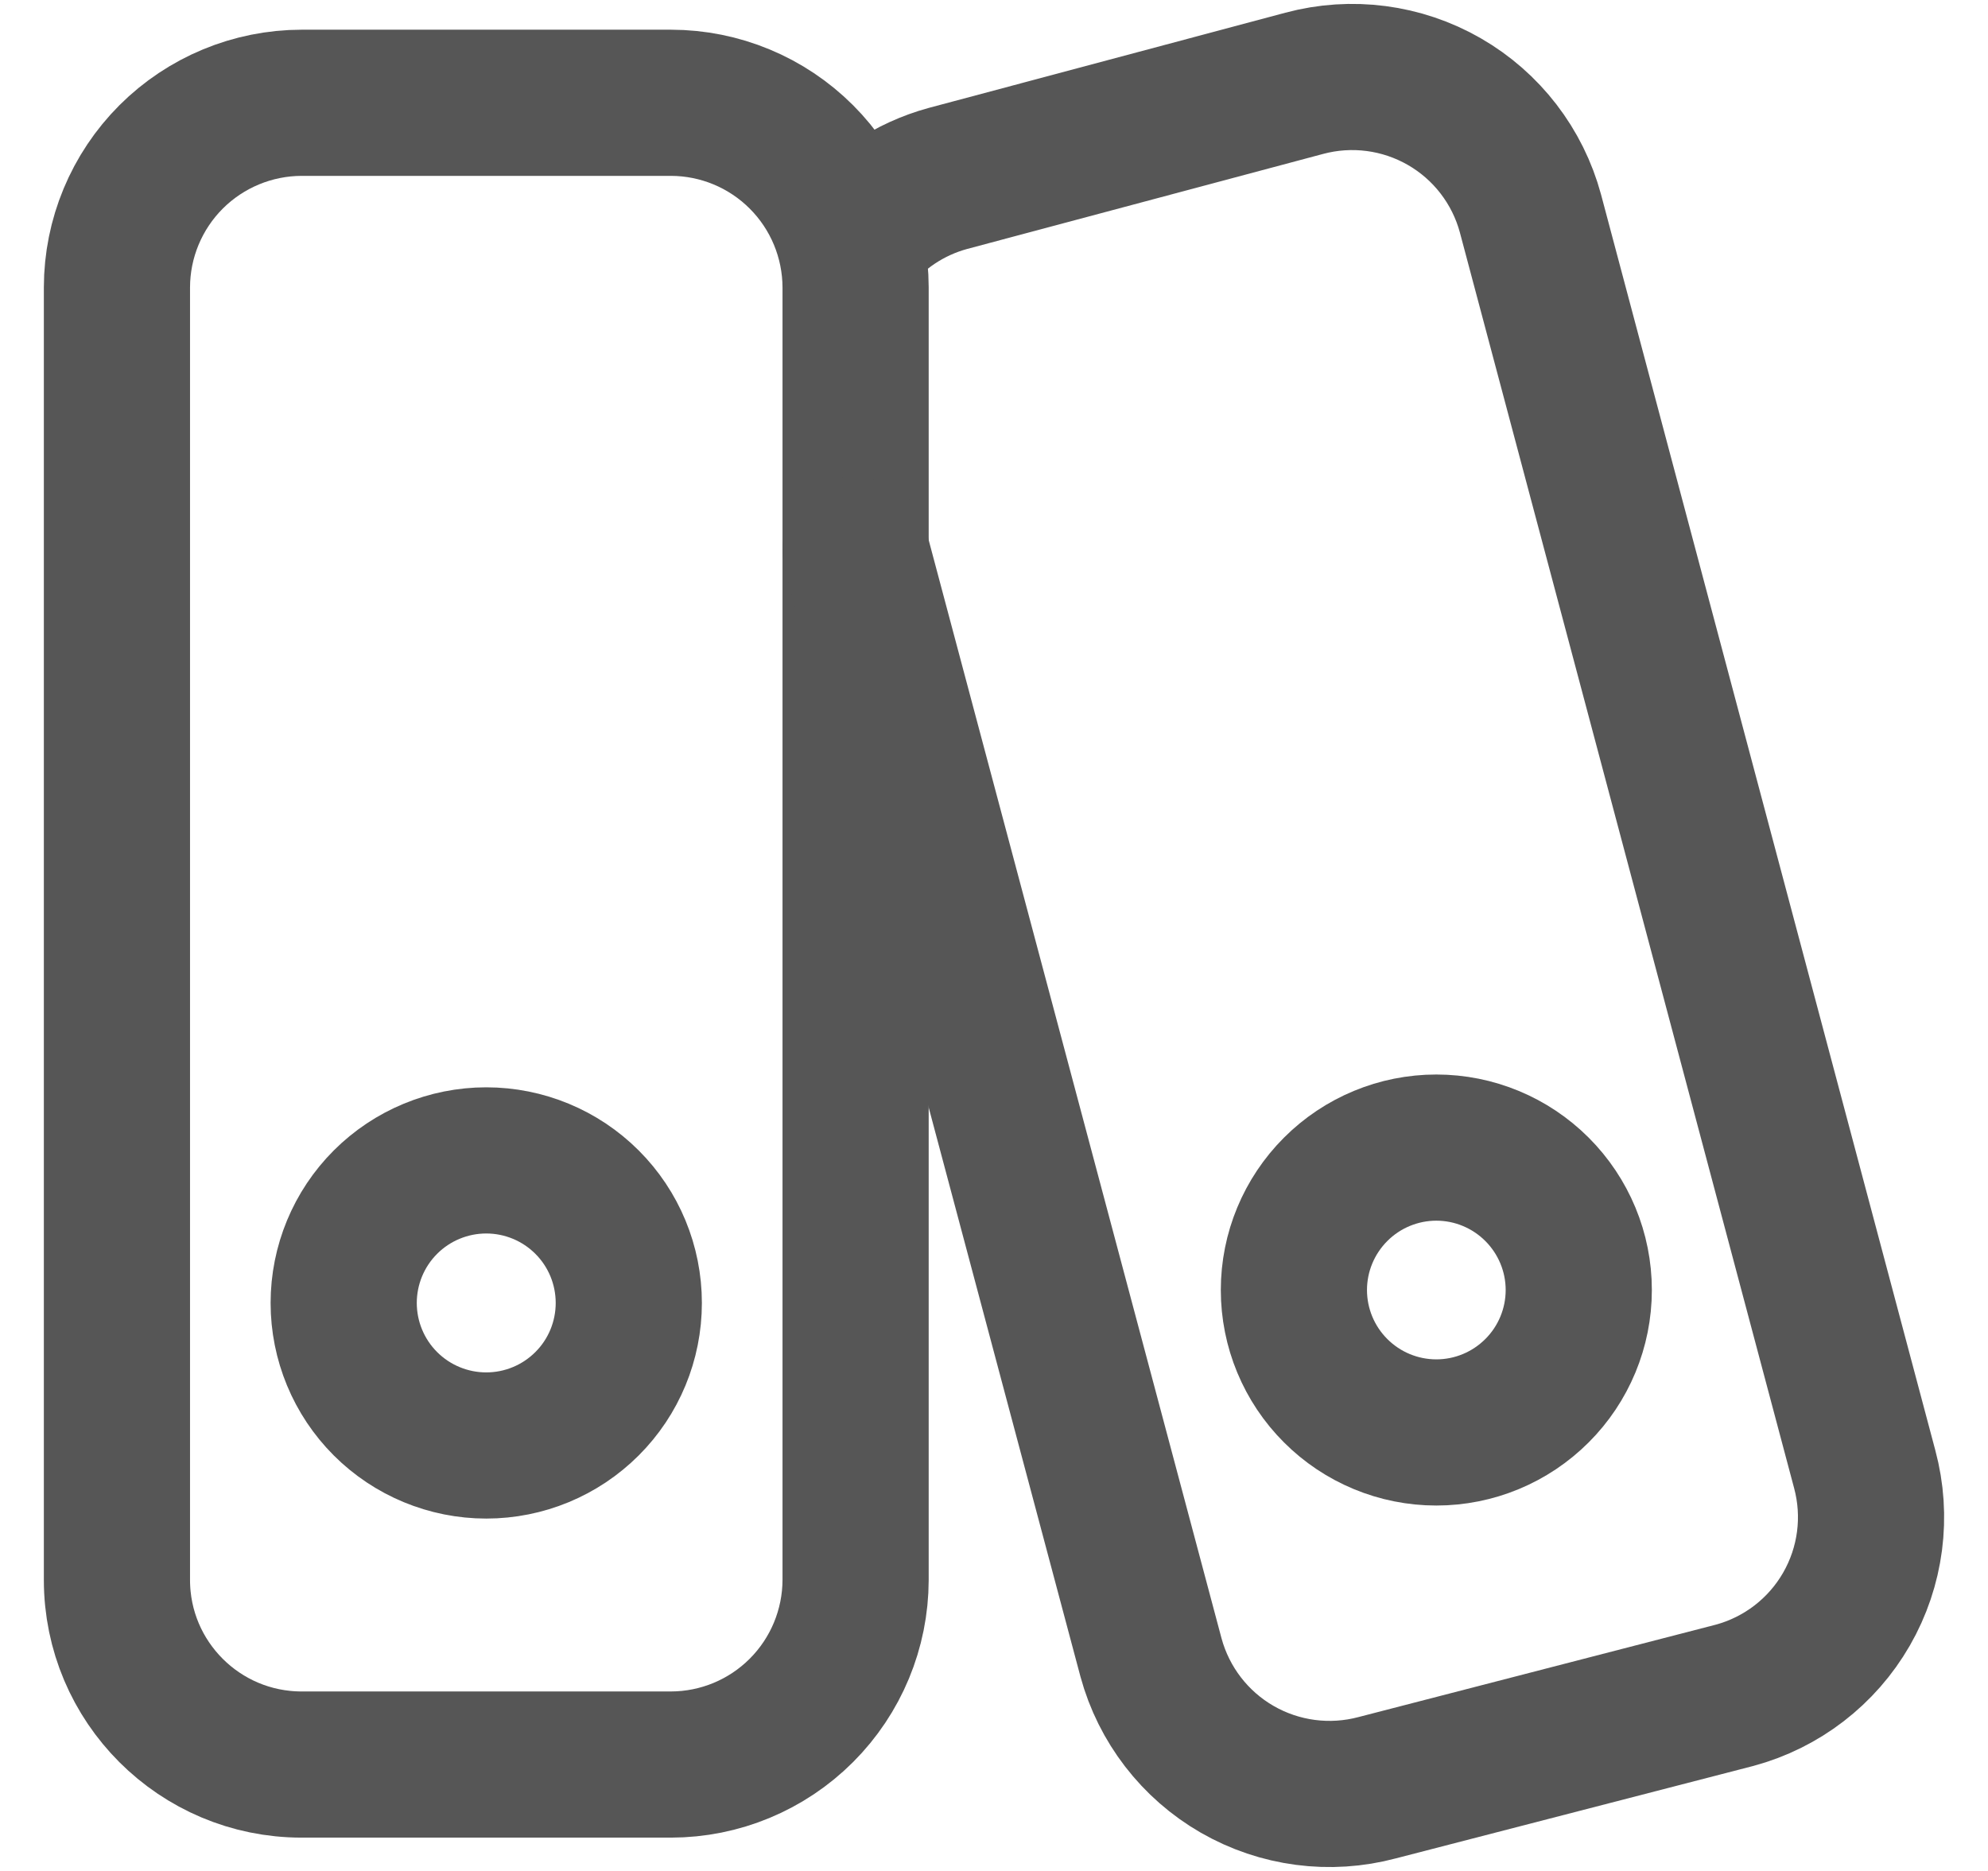
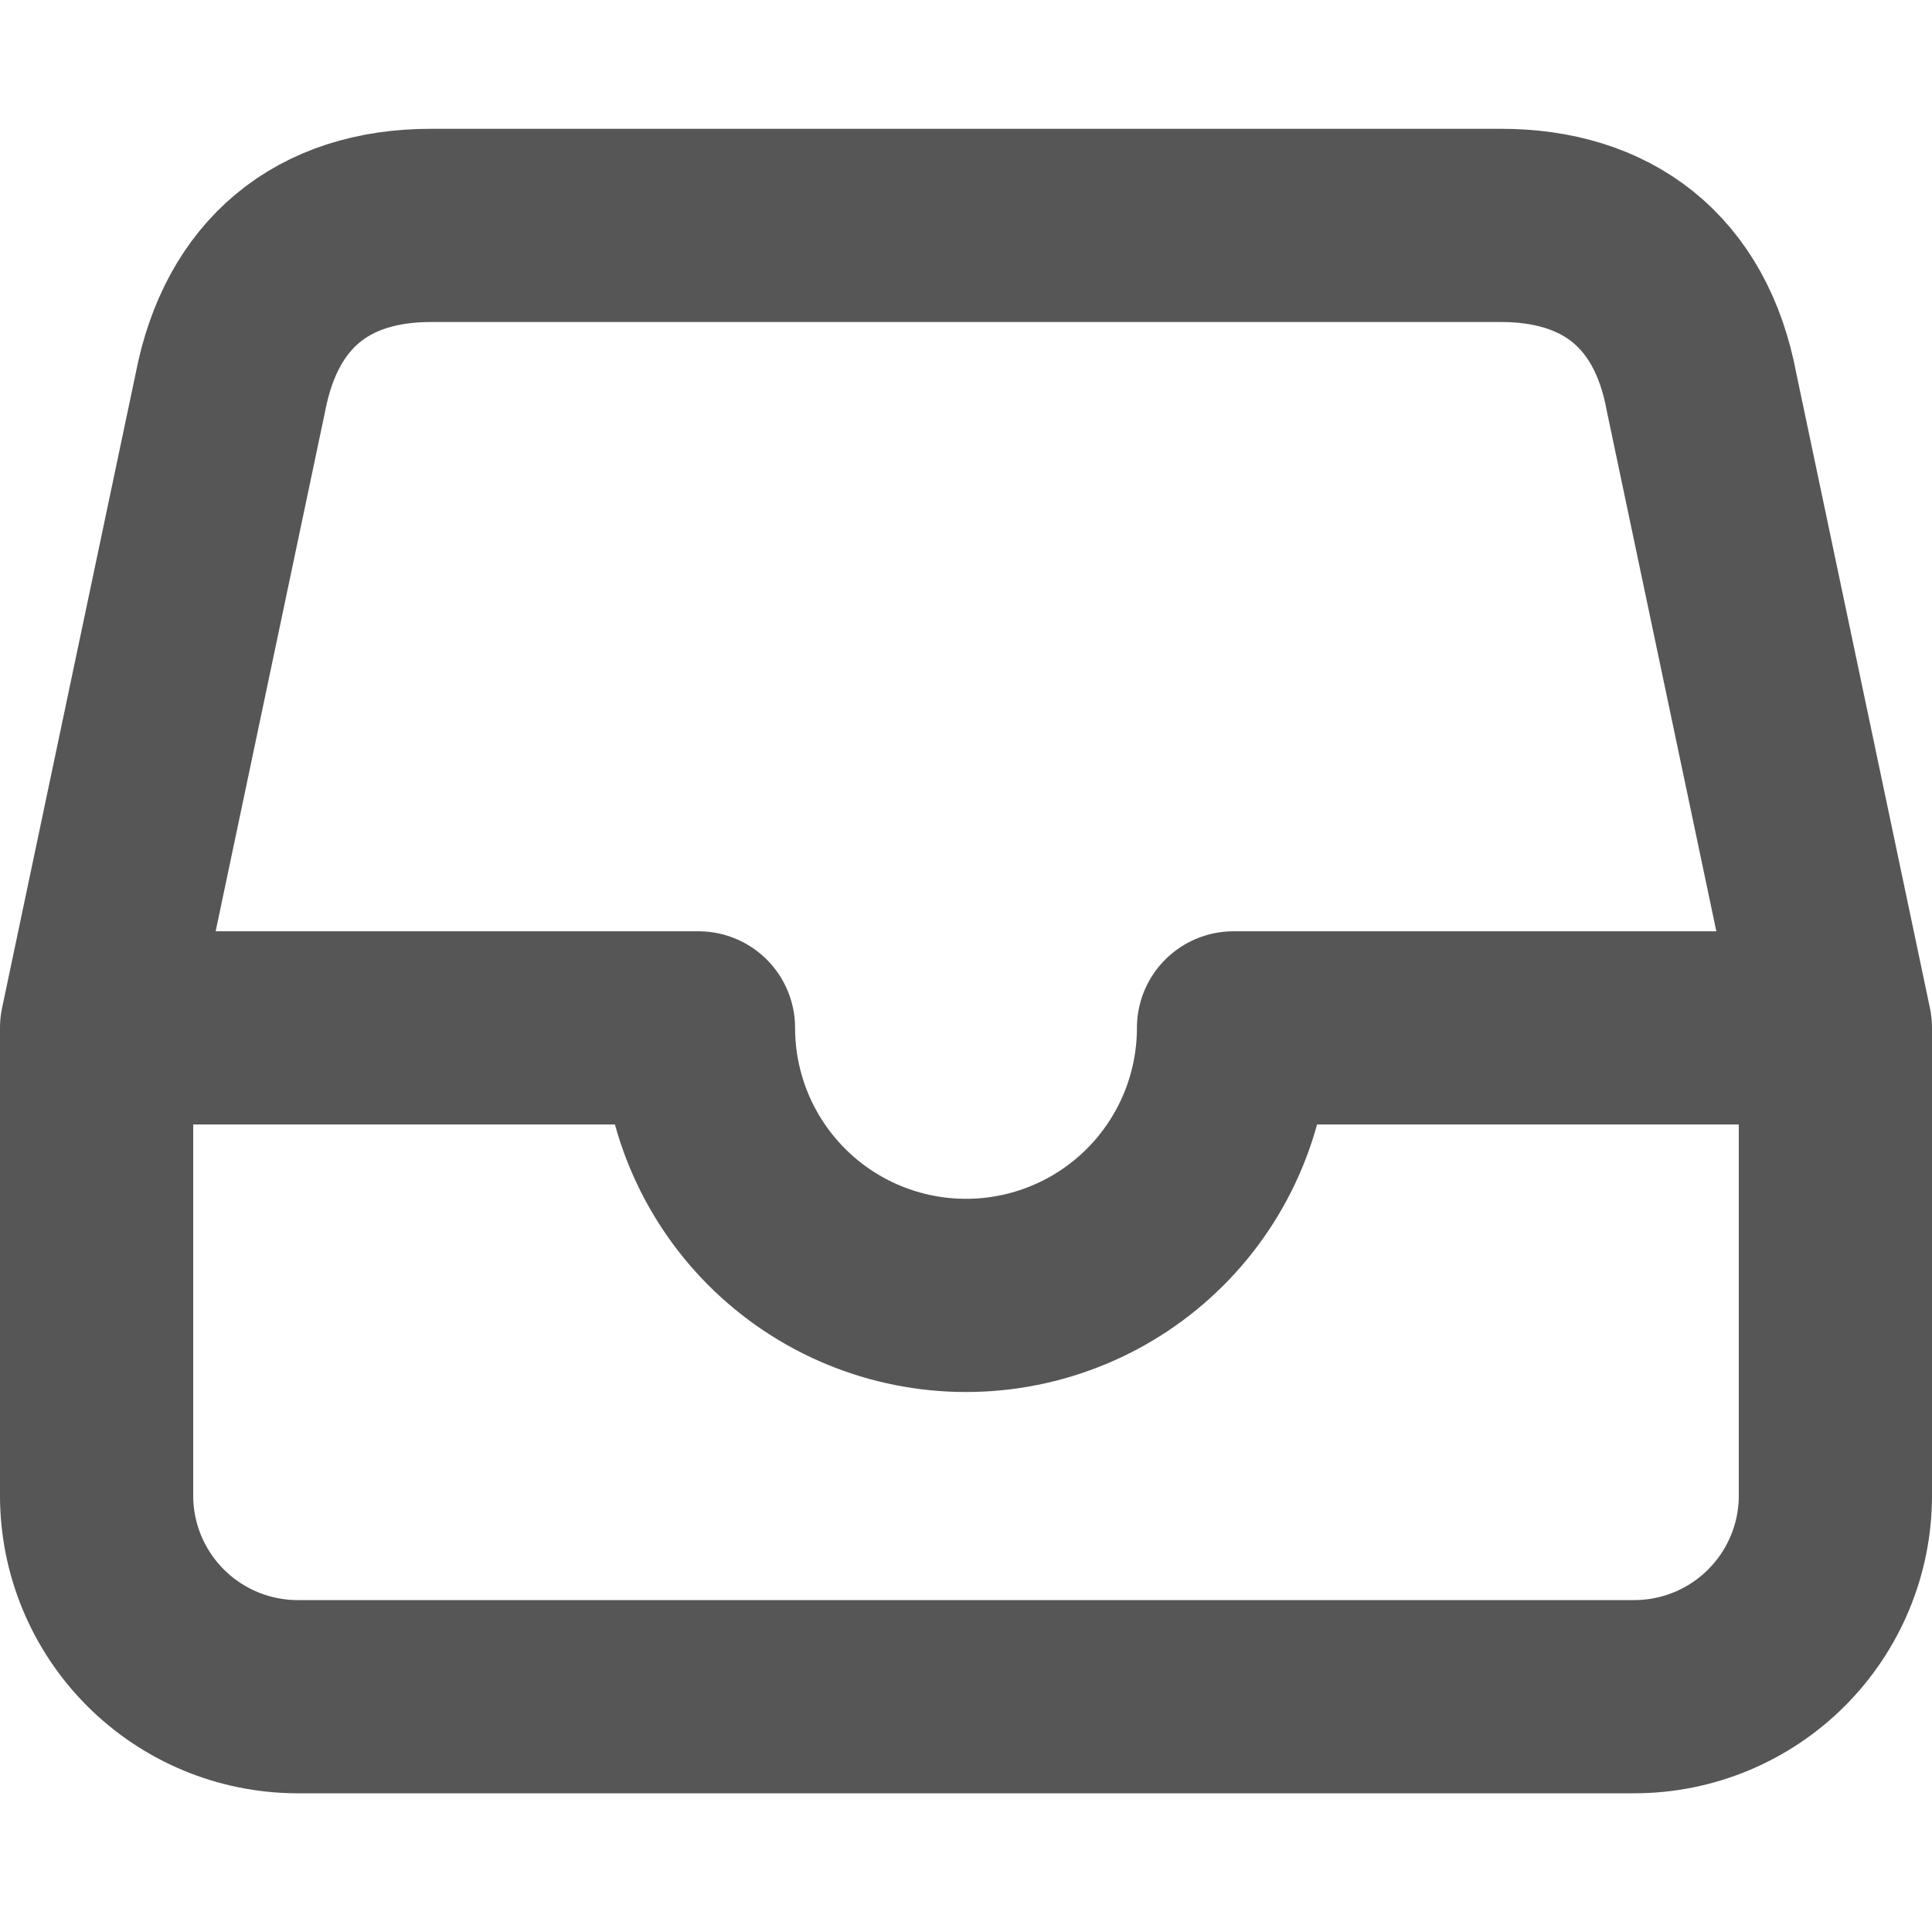
- <svg xmlns="http://www.w3.org/2000/svg" width="34" height="32" viewBox="0 0 34 32" fill="none">
-   <path d="M11.475 1.758H5.159C4.322 1.759 3.519 2.092 2.927 2.683C2.335 3.275 2.001 4.078 2 4.915V27.023C2 28.766 3.414 30.18 5.159 30.18H11.475C12.312 30.179 13.114 29.846 13.706 29.254C14.298 28.662 14.631 27.86 14.633 27.023V4.915C14.631 4.078 14.298 3.276 13.706 2.684C13.114 2.092 12.312 1.759 11.475 1.758Z" stroke="#565656" stroke-width="2.5" stroke-linecap="round" stroke-linejoin="round" />
-   <path d="M14.633 9.401L19.685 28.349C19.905 29.157 20.435 29.845 21.16 30.262C21.885 30.679 22.746 30.792 23.555 30.576L29.665 28.996C30.473 28.778 31.162 28.248 31.579 27.523C31.997 26.797 32.109 25.936 31.891 25.127L26.175 3.652C25.957 2.844 25.427 2.155 24.702 1.738C23.976 1.32 23.114 1.208 22.306 1.425L16.212 3.052C15.553 3.232 14.973 3.62 14.553 4.158M8.316 24.723C8.963 24.723 9.583 24.466 10.04 24.009C10.498 23.552 10.754 22.932 10.754 22.285C10.754 21.639 10.498 21.018 10.04 20.561C9.583 20.104 8.963 19.847 8.316 19.847C7.67 19.847 7.049 20.104 6.592 20.561C6.135 21.018 5.878 21.639 5.878 22.285C5.878 22.932 6.135 23.552 6.592 24.009C7.049 24.466 7.67 24.723 8.316 24.723Z" stroke="#565656" stroke-width="2.5" stroke-linecap="round" stroke-linejoin="round" />
-   <path d="M24.565 24.5C25.211 24.5 25.83 24.243 26.287 23.786C26.744 23.33 27.001 22.71 27.001 22.064C27.001 21.418 26.744 20.799 26.287 20.342C25.83 19.885 25.211 19.628 24.565 19.628C23.919 19.628 23.299 19.885 22.843 20.342C22.386 20.799 22.129 21.418 22.129 22.064C22.129 22.71 22.386 23.33 22.843 23.786C23.299 24.243 23.919 24.5 24.565 24.5Z" stroke="#565656" stroke-width="2.5" stroke-linecap="round" stroke-linejoin="round" />
+ <svg xmlns="http://www.w3.org/2000/svg" width="30" height="30" viewBox="0 0 30 30" fill="none">
+   <path d="M1.5 15.961L3.577 6.096C3.901 4.409 5.005 3.5 6.692 3.5H23.308C24.93 3.5 26.099 4.344 26.423 6.096L28.5 15.961M1.5 15.961V23.231C1.502 24.056 1.831 24.847 2.415 25.431C2.999 26.015 3.79 26.344 4.615 26.346H25.385C26.21 26.344 27.001 26.015 27.585 25.431C28.169 24.847 28.498 24.056 28.5 23.231V15.961M1.5 15.961H10.846C10.846 17.063 11.284 18.12 12.063 18.899C12.842 19.678 13.898 20.115 15 20.115C16.102 20.115 17.158 19.678 17.937 18.899C18.716 18.12 19.154 17.063 19.154 15.961H28.5" stroke="#565656" stroke-width="3" stroke-linecap="round" stroke-linejoin="round" />
</svg>
